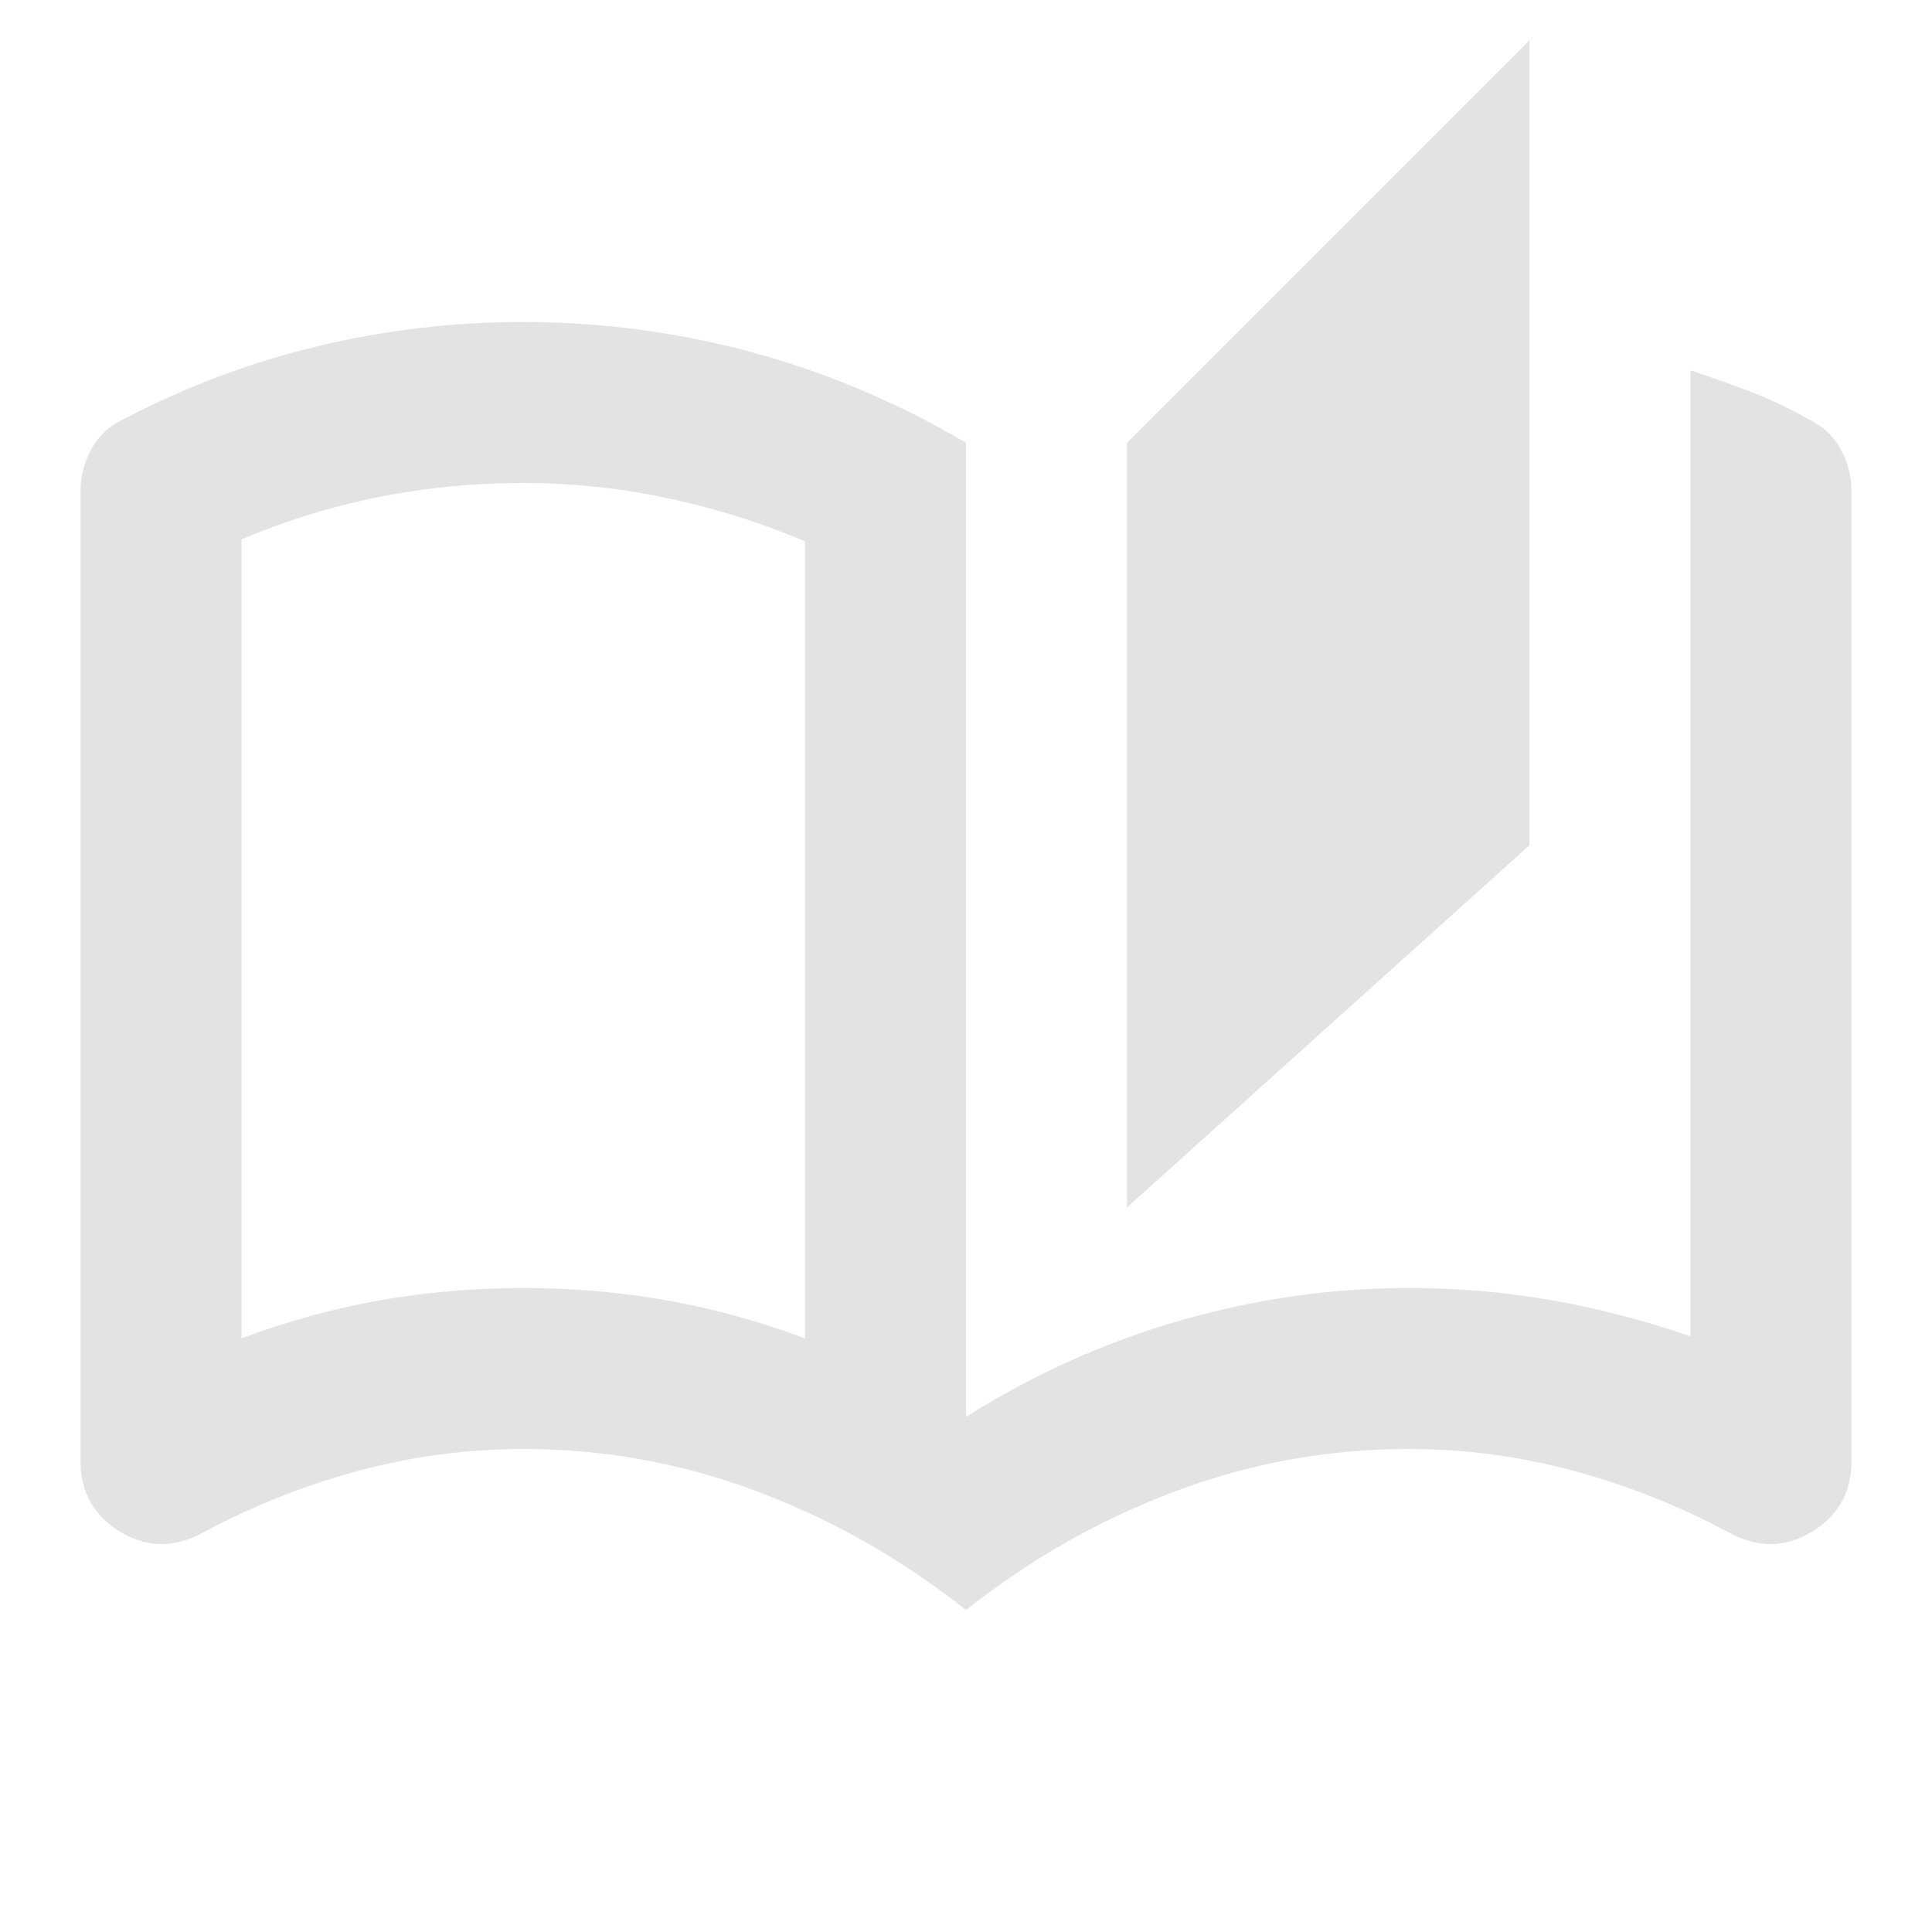
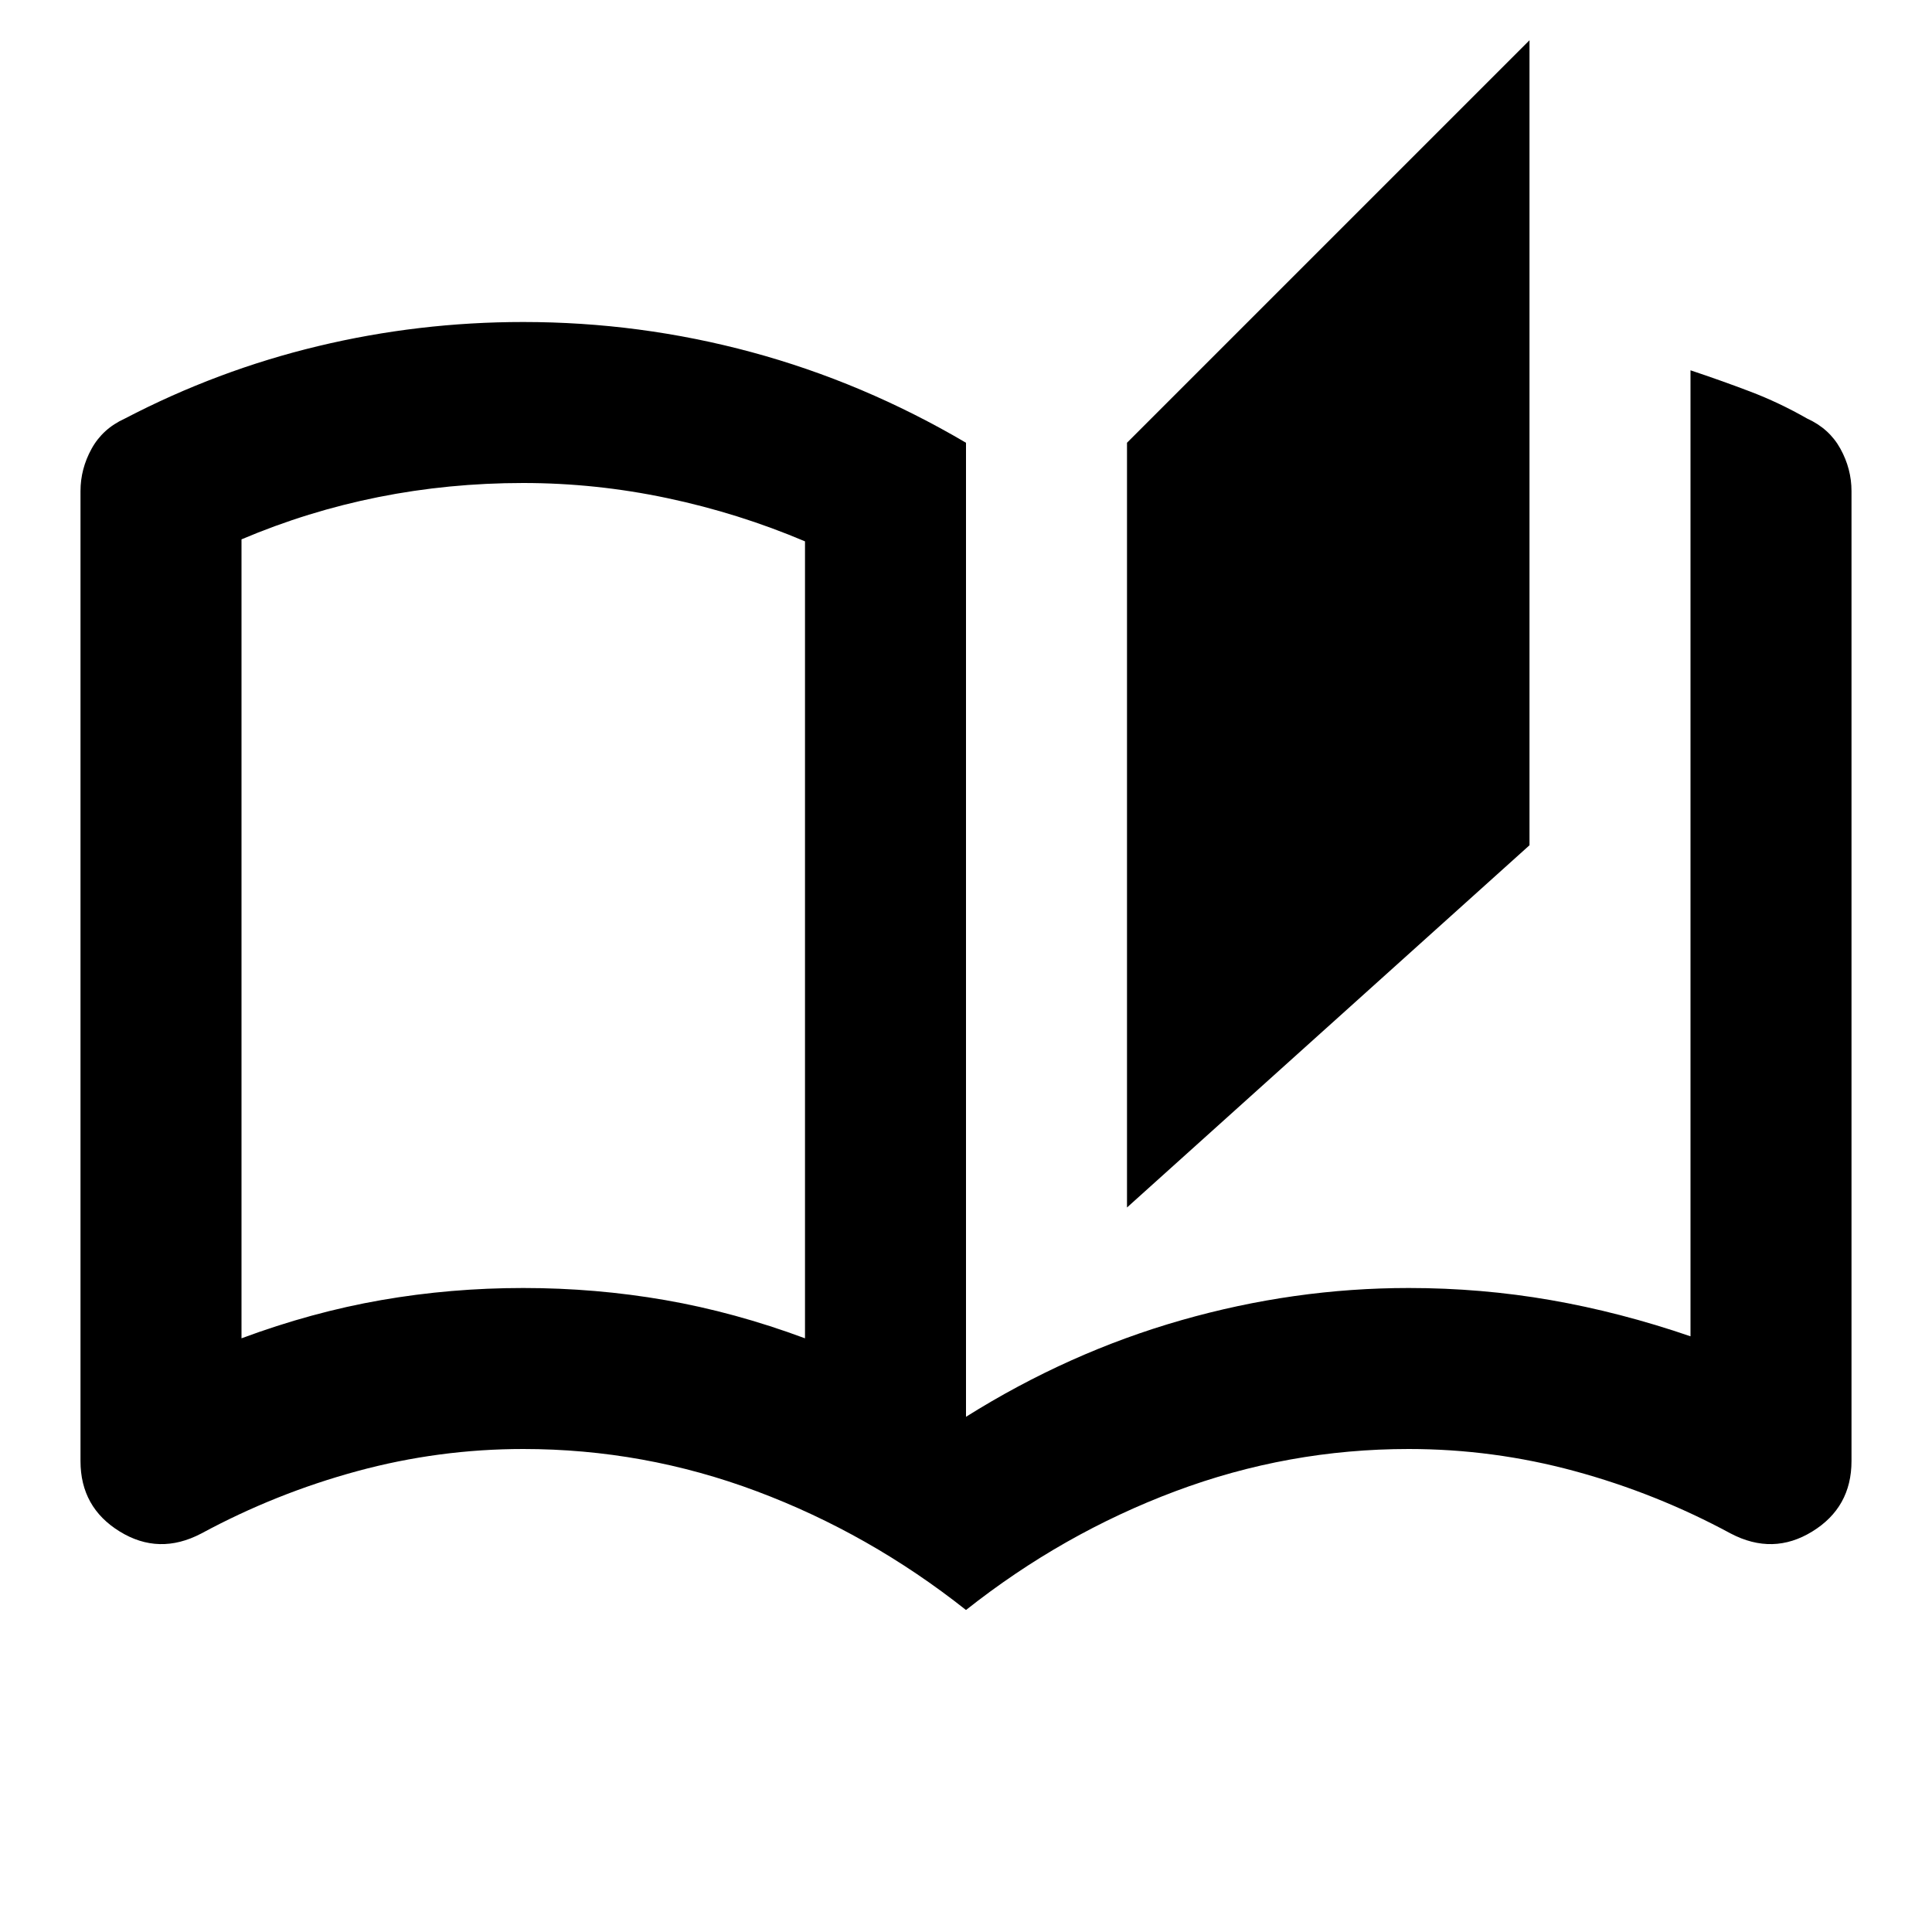
- <svg xmlns="http://www.w3.org/2000/svg" height="24px" viewBox="0 -960 960 960" width="24px" fill="#e3e3e3">
+ <svg xmlns="http://www.w3.org/2000/svg" height="24px" viewBox="0 -960 960 960" width="24px" fill="currentColor">
  <path d="M480-160q-48-38-104-59t-116-21q-42 0-82.5 11T100-198q-21 11-40.5-1T40-234v-482q0-11 5.5-21T62-752q46-24 96-36t102-12q58 0 113.5 15T480-740v484q51-32 107-48t113-16q36 0 70.5 6t69.5 18v-480q15 5 29.5 10.5T898-752q11 5 16.5 15t5.5 21v482q0 23-19.5 35t-40.5 1q-37-20-77.5-31T700-240q-60 0-116 21t-104 59Zm80-200v-380l200-200v400L560-360Zm-160 65v-396q-33-14-68.5-21.5T260-720q-37 0-72 7t-68 21v397q35-13 69.5-19t70.5-6q36 0 70.5 6t69.5 19Zm0 0v-396 396Z" />
</svg>
